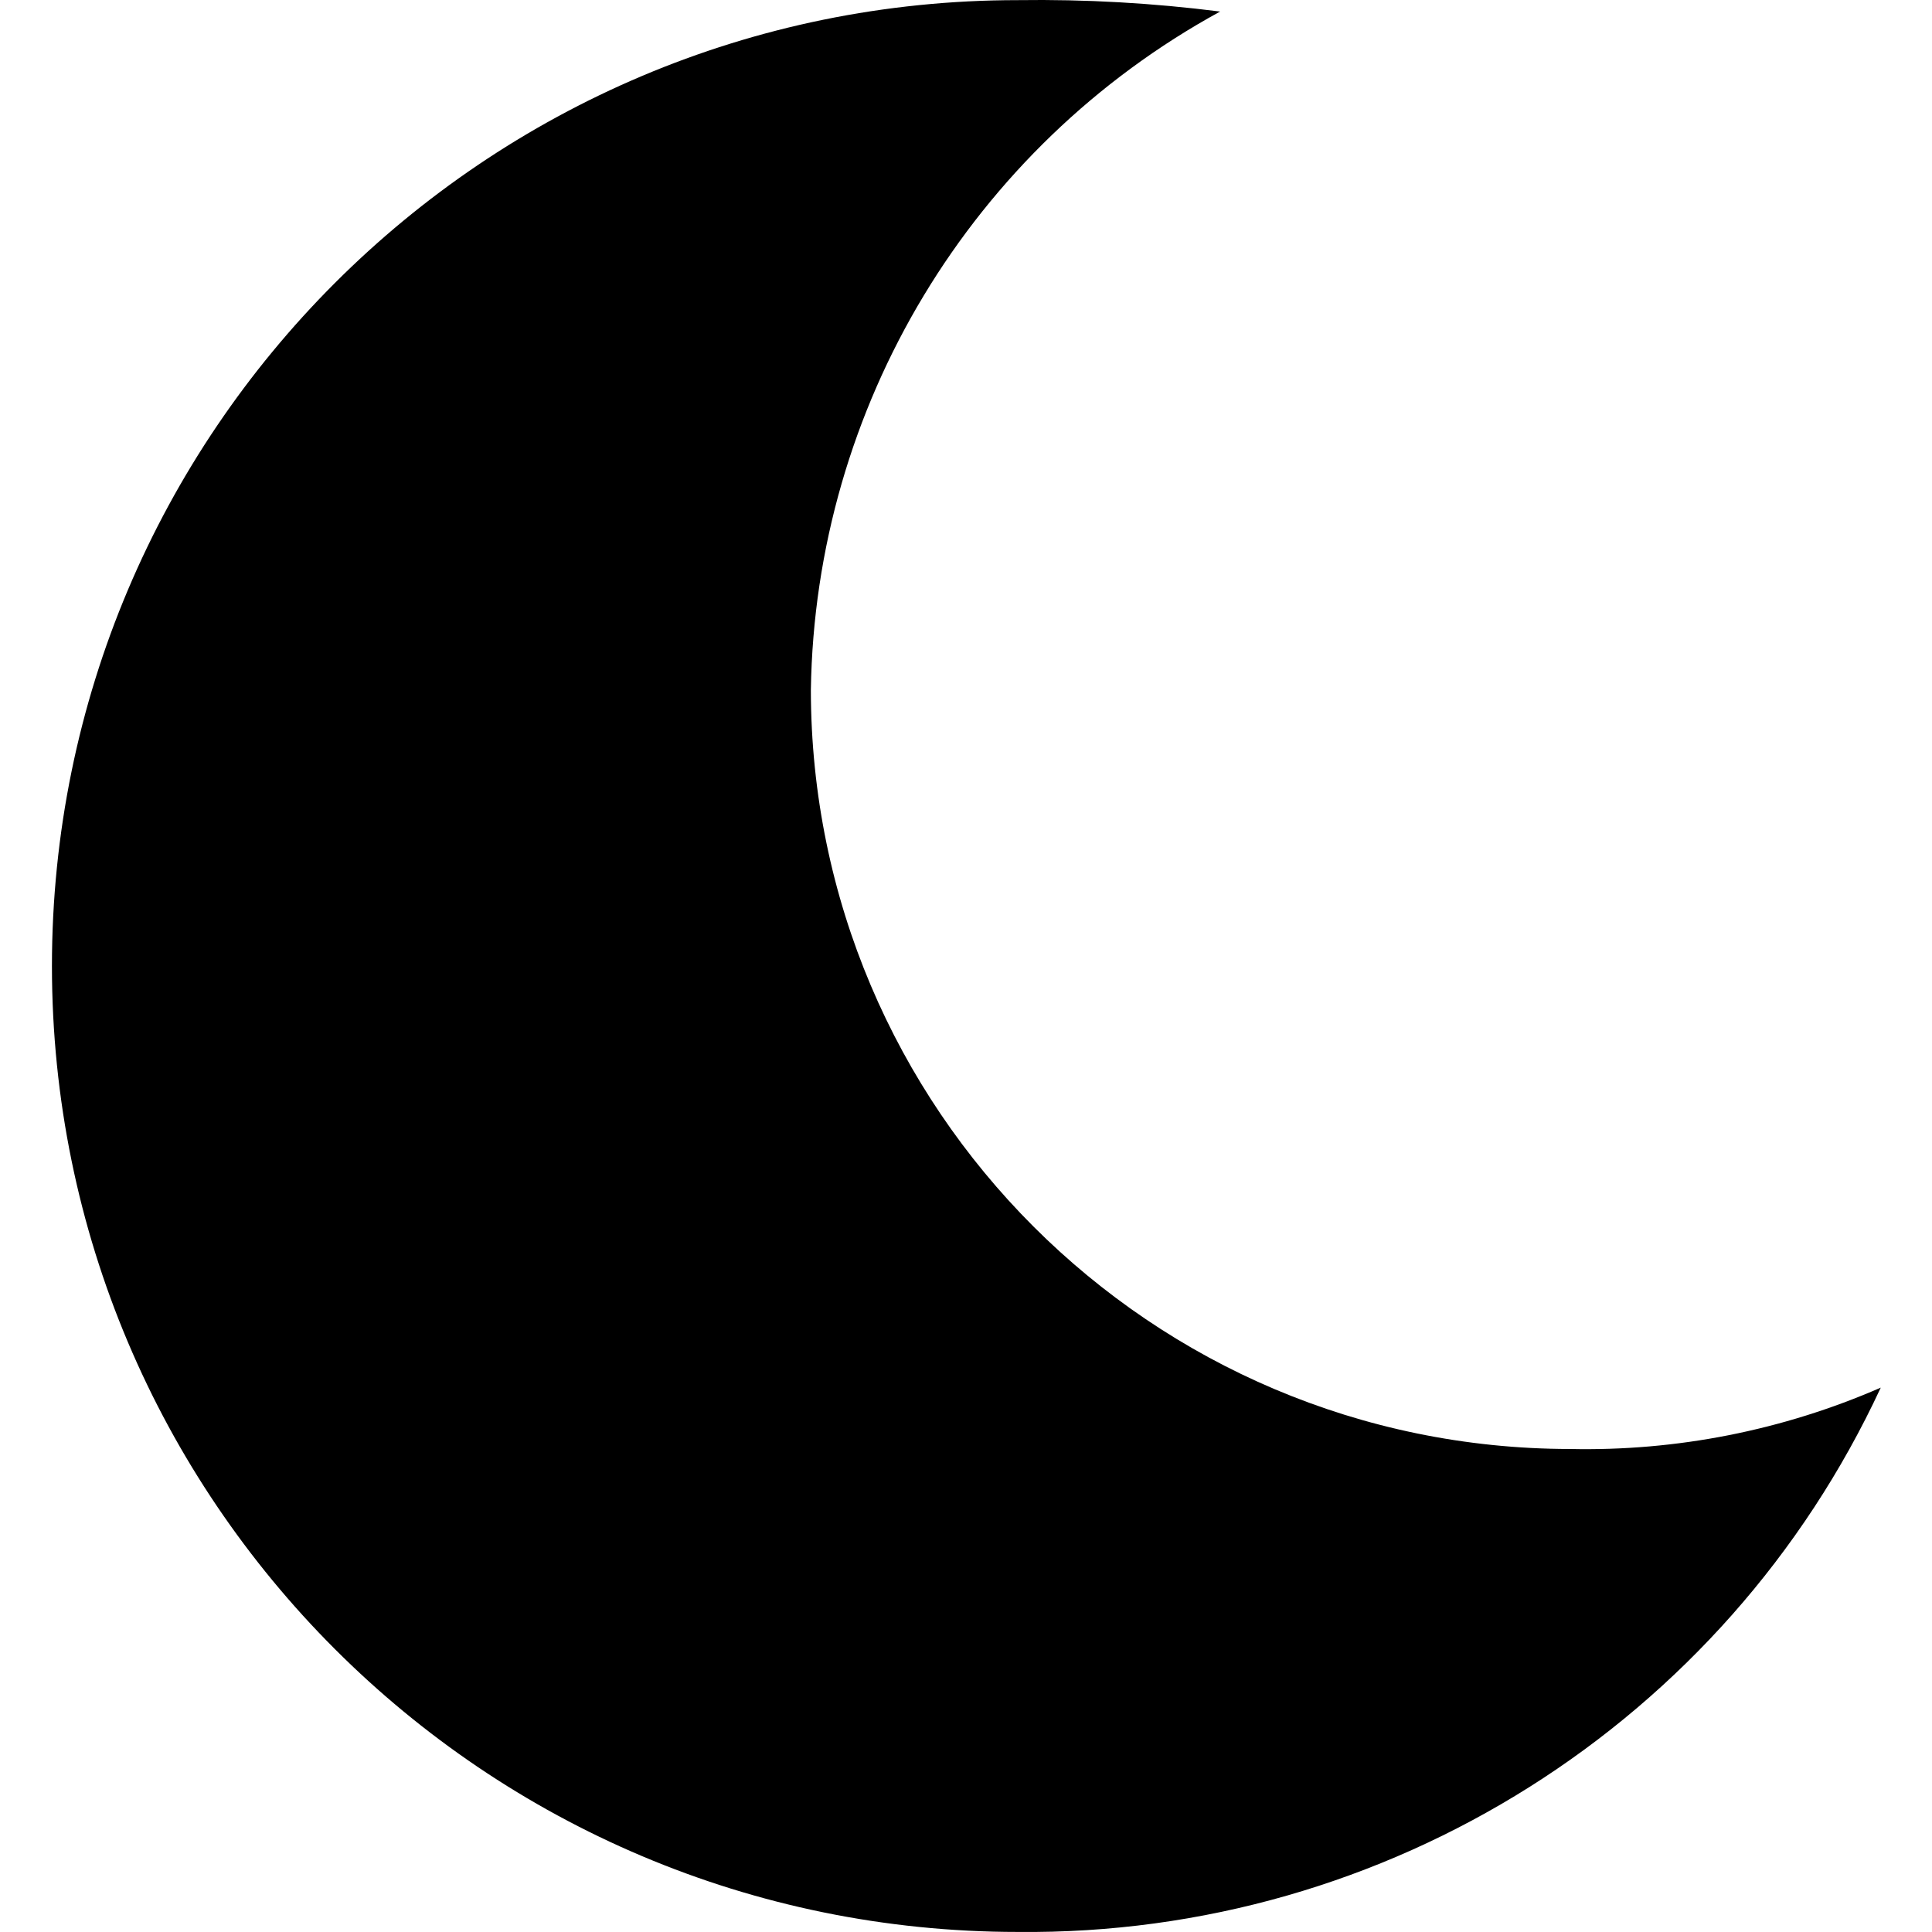
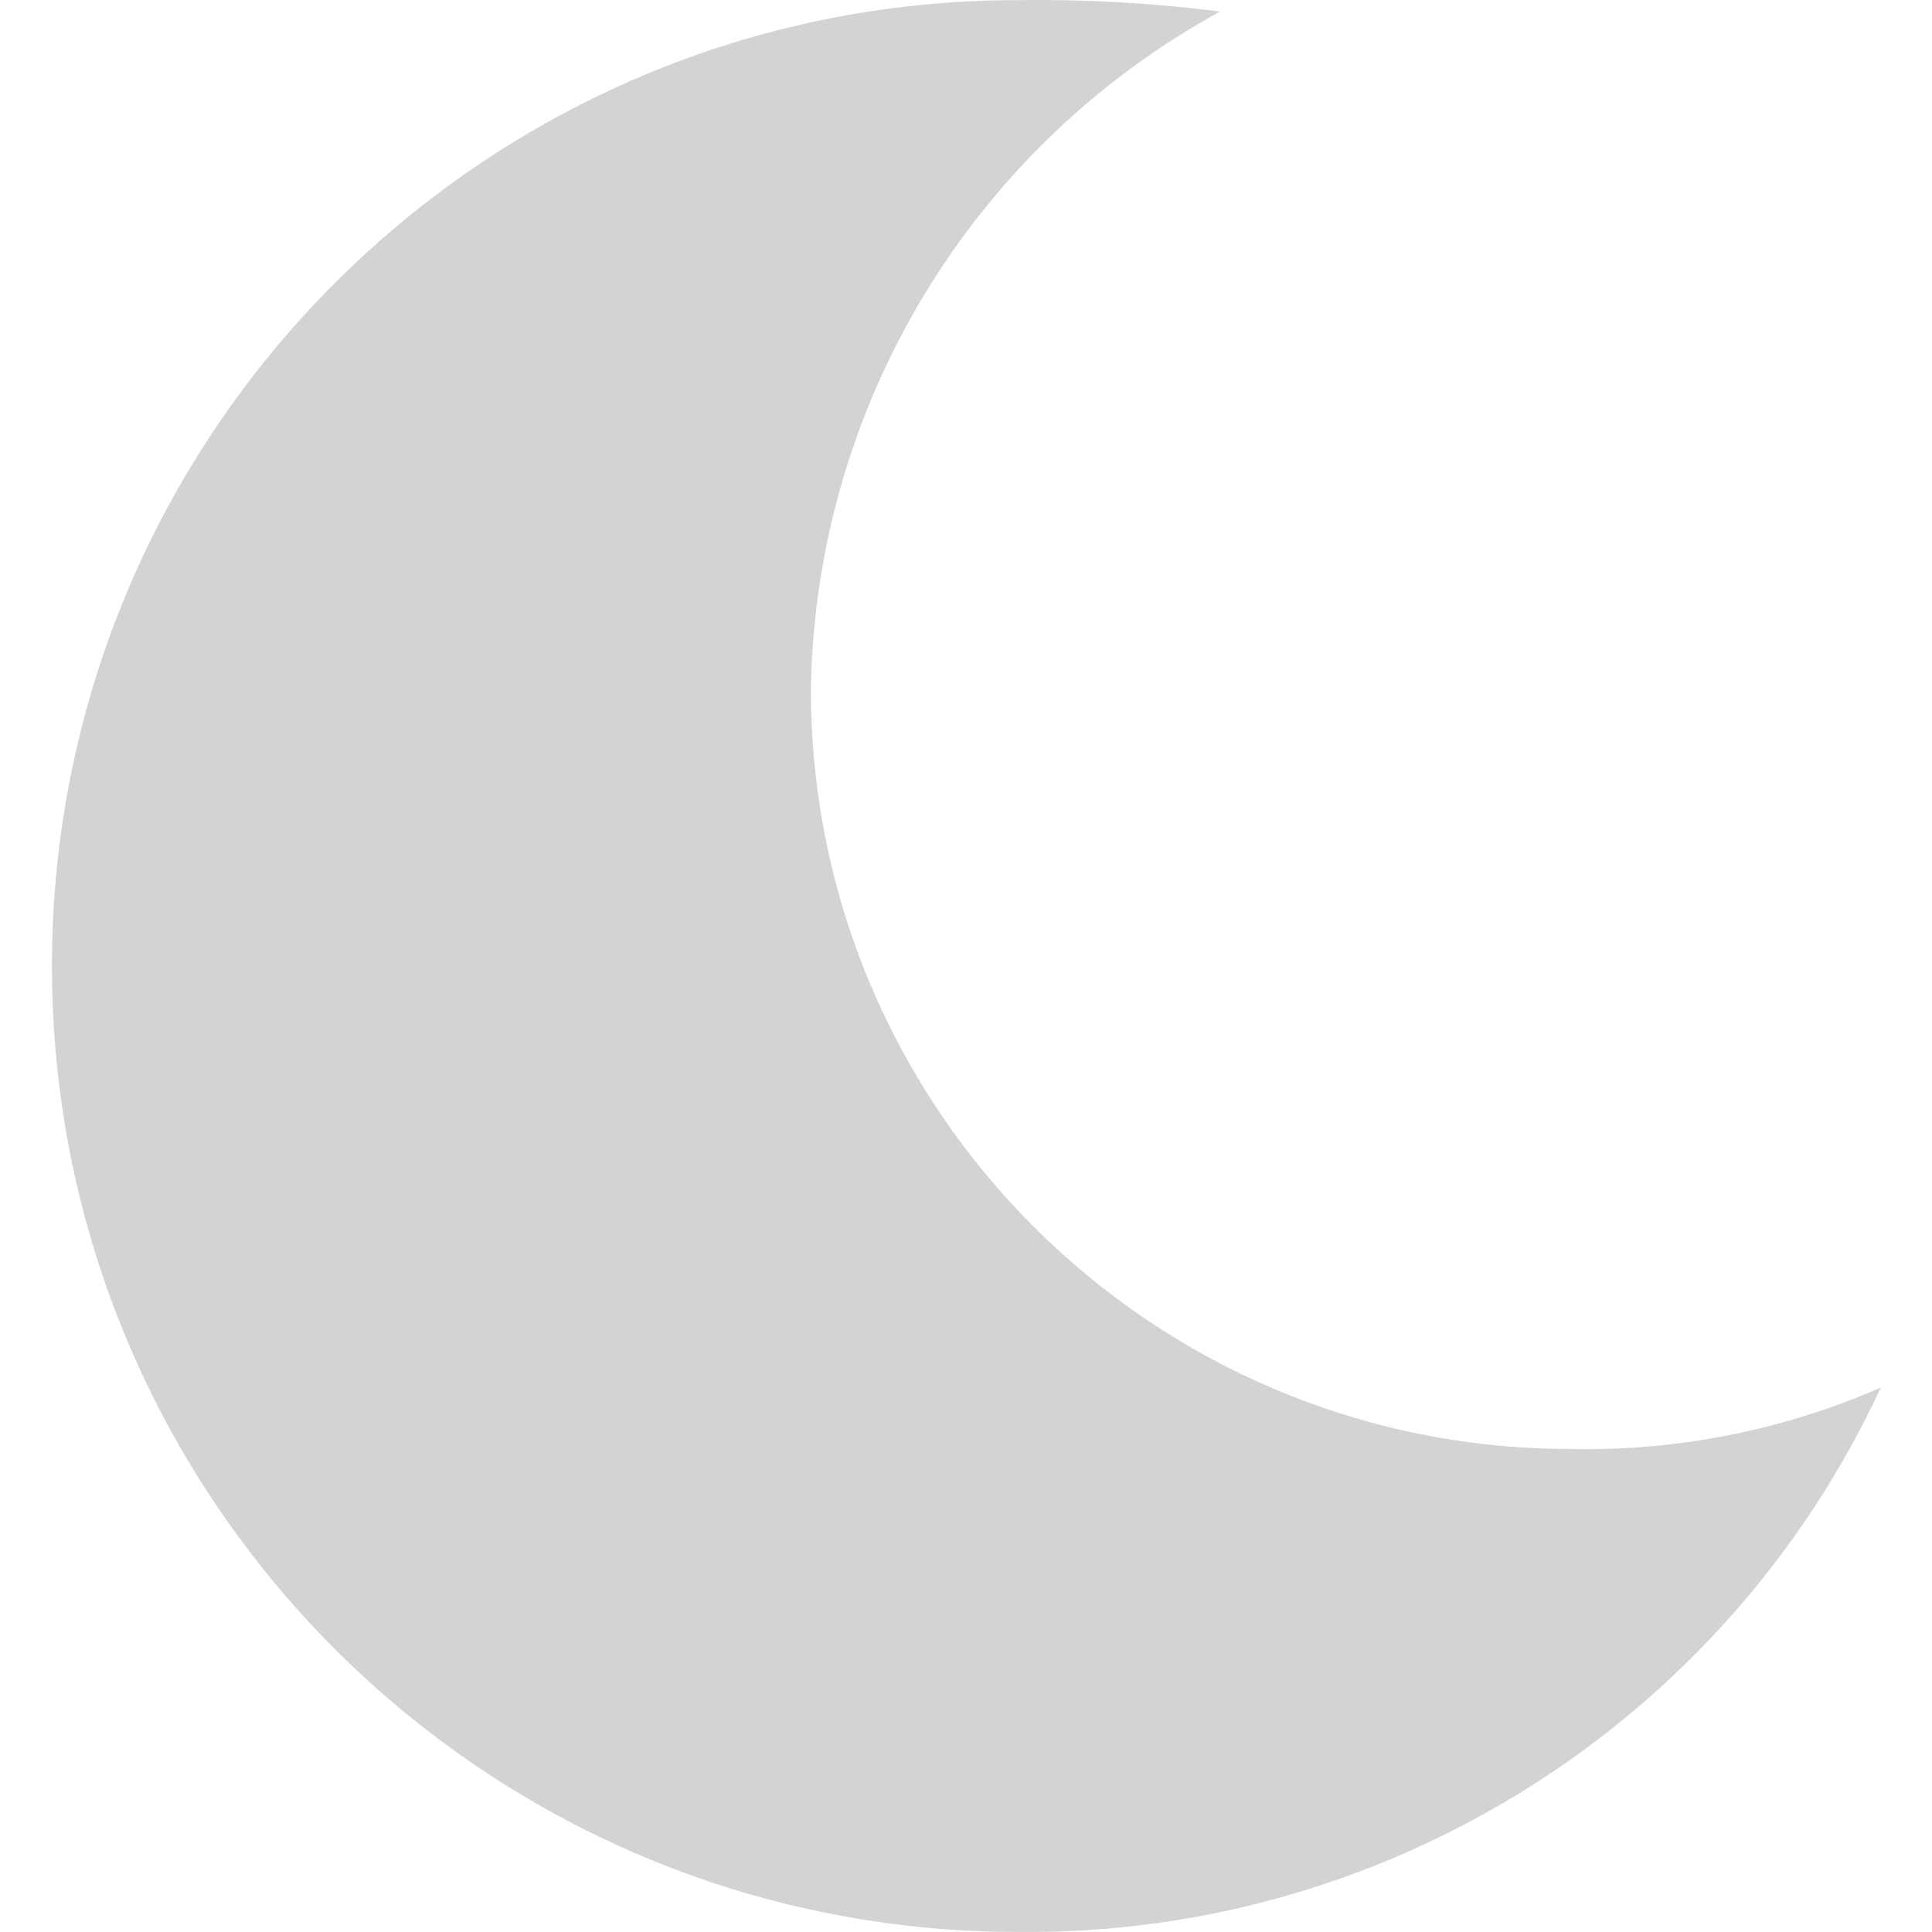
- <svg xmlns="http://www.w3.org/2000/svg" height="448pt" viewBox="-12 0 448 448.045" width="448pt">
+ <svg xmlns="http://www.w3.org/2000/svg" height="448pt" fill="lightgray" viewBox="-12 0 448 448.045" width="448pt">
  <path d="m224.023 448.031c85.715.902 164.012-48.488 200.117-126.23-22.723 9.914-47.332 14.77-72.117 14.23-97.156-.109-175.891-78.844-176-176 .973-65.719 37.234-125.832 94.91-157.352-15.555-1.98-31.23-2.867-46.91-2.648-123.715 0-224 100.289-224 224 0 123.715 100.285 224 224 224zm0 0" />
</svg>
